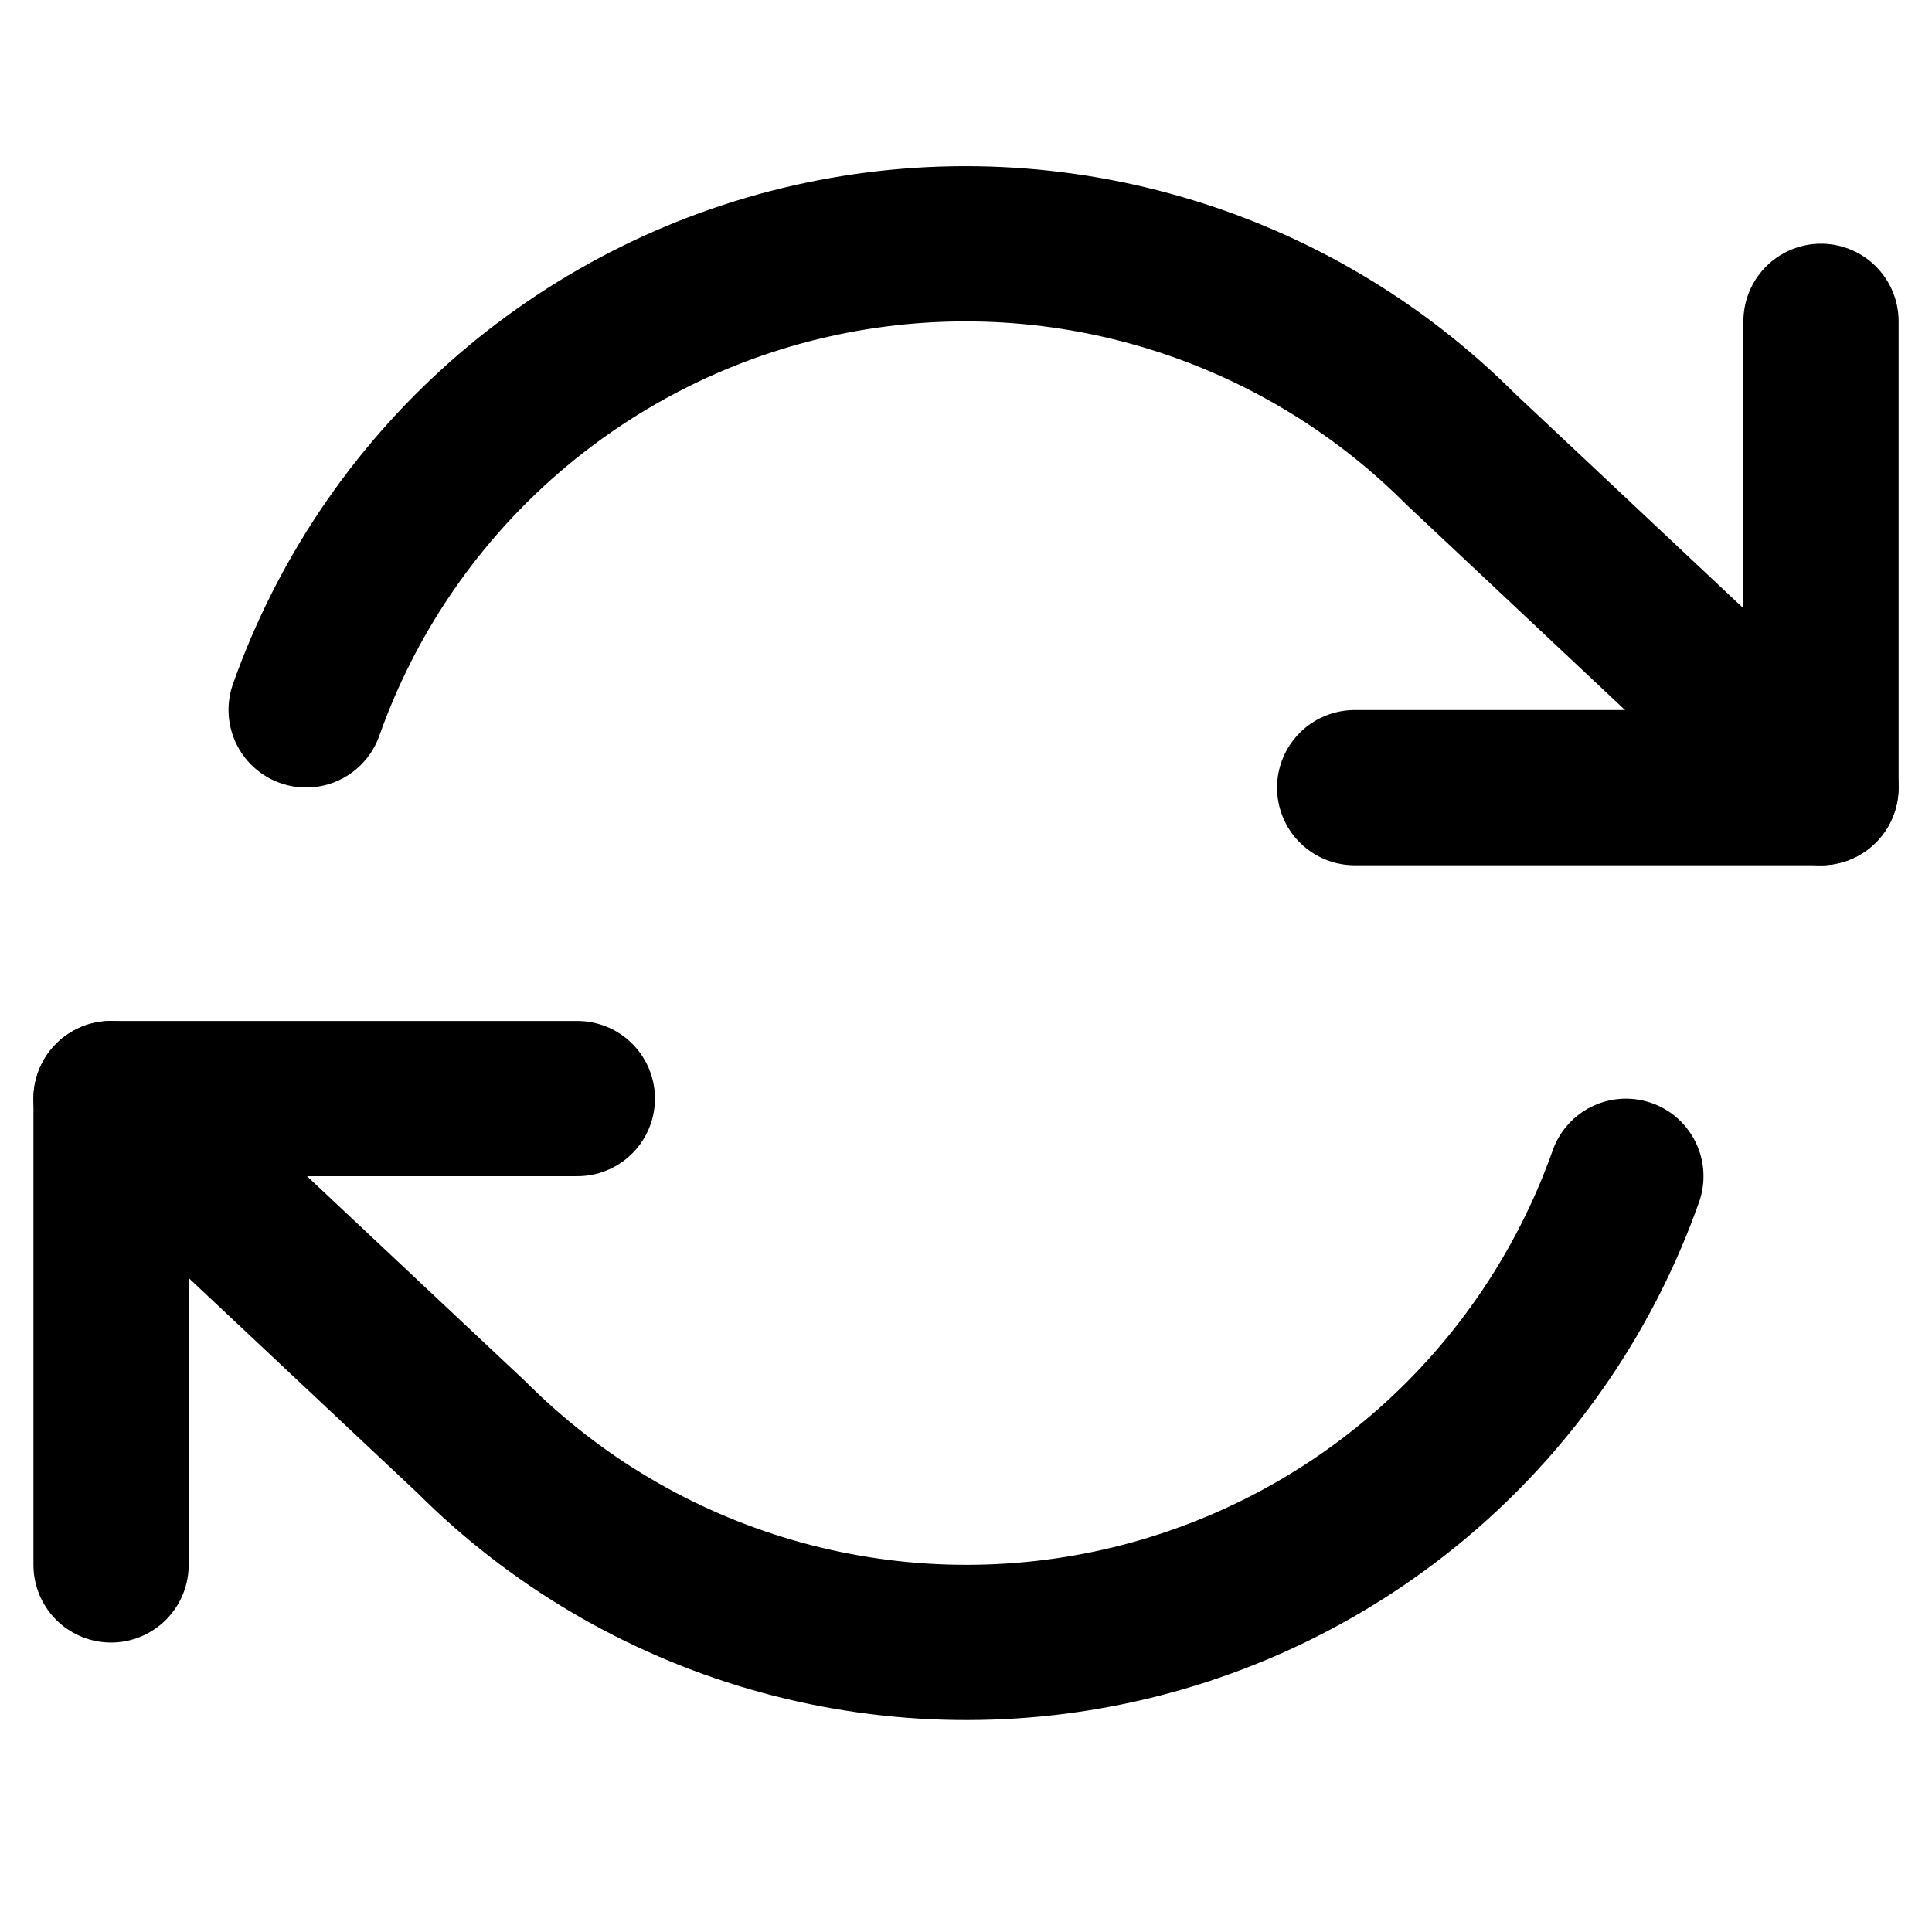
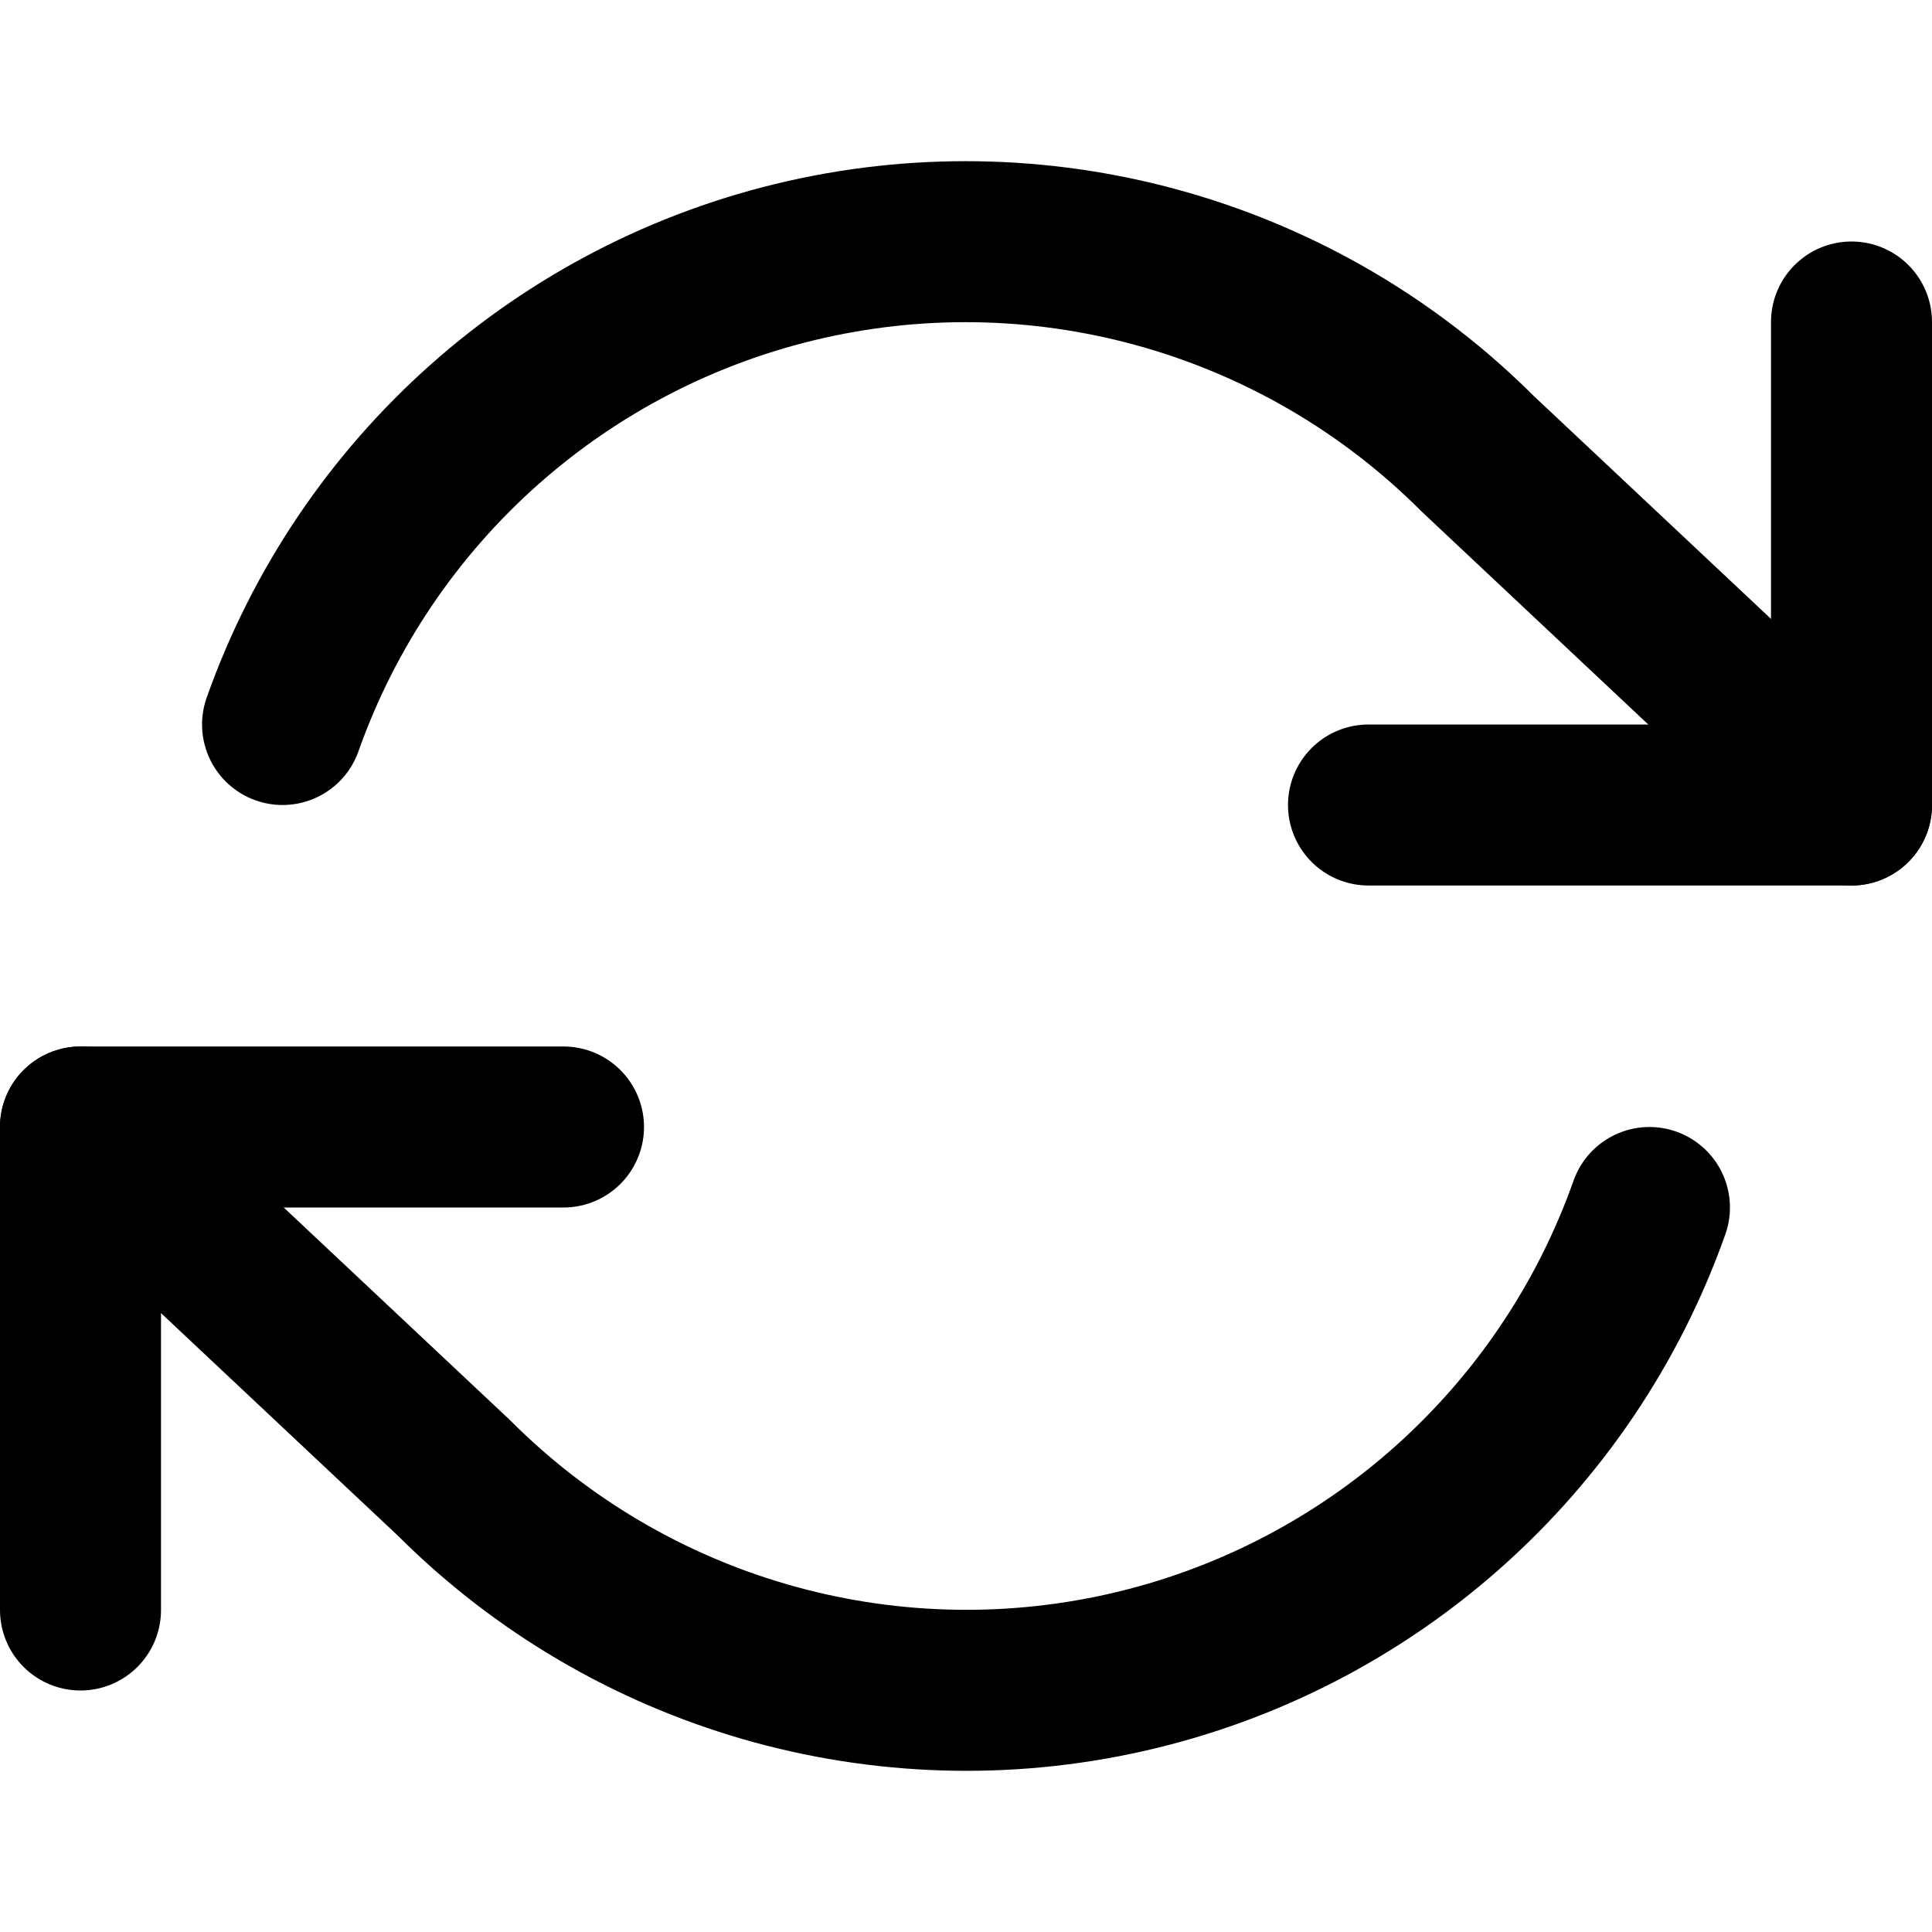
- <svg xmlns="http://www.w3.org/2000/svg" width="1em" height="1em" viewBox="0 0 28 29" fill="none">
-   <path d="M26.834 4.823V11.823H19.834" stroke="currentColor" stroke-width="2.33" stroke-linecap="round" stroke-linejoin="round" />
-   <path d="M1.167 23.49V16.49H8.166" stroke="currentColor" stroke-width="2.33" stroke-linecap="round" stroke-linejoin="round" />
-   <path d="M4.095 10.656C4.687 8.984 5.692 7.489 7.018 6.311C8.344 5.133 9.946 4.309 11.676 3.918C13.406 3.527 15.207 3.58 16.911 4.073C18.615 4.565 20.166 5.482 21.42 6.736L26.833 11.823M1.167 16.49L6.58 21.576C7.834 22.831 9.385 23.747 11.089 24.24C12.793 24.733 14.594 24.786 16.323 24.395C18.053 24.003 19.656 23.18 20.982 22.002C22.308 20.823 23.313 19.328 23.905 17.656" stroke="currentColor" stroke-width="2.33" stroke-linecap="round" stroke-linejoin="round" />
+ <svg xmlns="http://www.w3.org/2000/svg" viewBox="0 0 24 24" fill="none" stroke="currentColor" stroke-width="2" stroke-linecap="round" stroke-linejoin="round" class="feather feather-refresh-cw">
+   <path d="M23 4v6h-6" />
+   <path d="M1 20v-6h6" />
+   <path d="M3.51 9a9 9 0 0114.85-3.36L23 10M1 14l4.64 4.36A9 9 0 0020.49 15" />
</svg>
